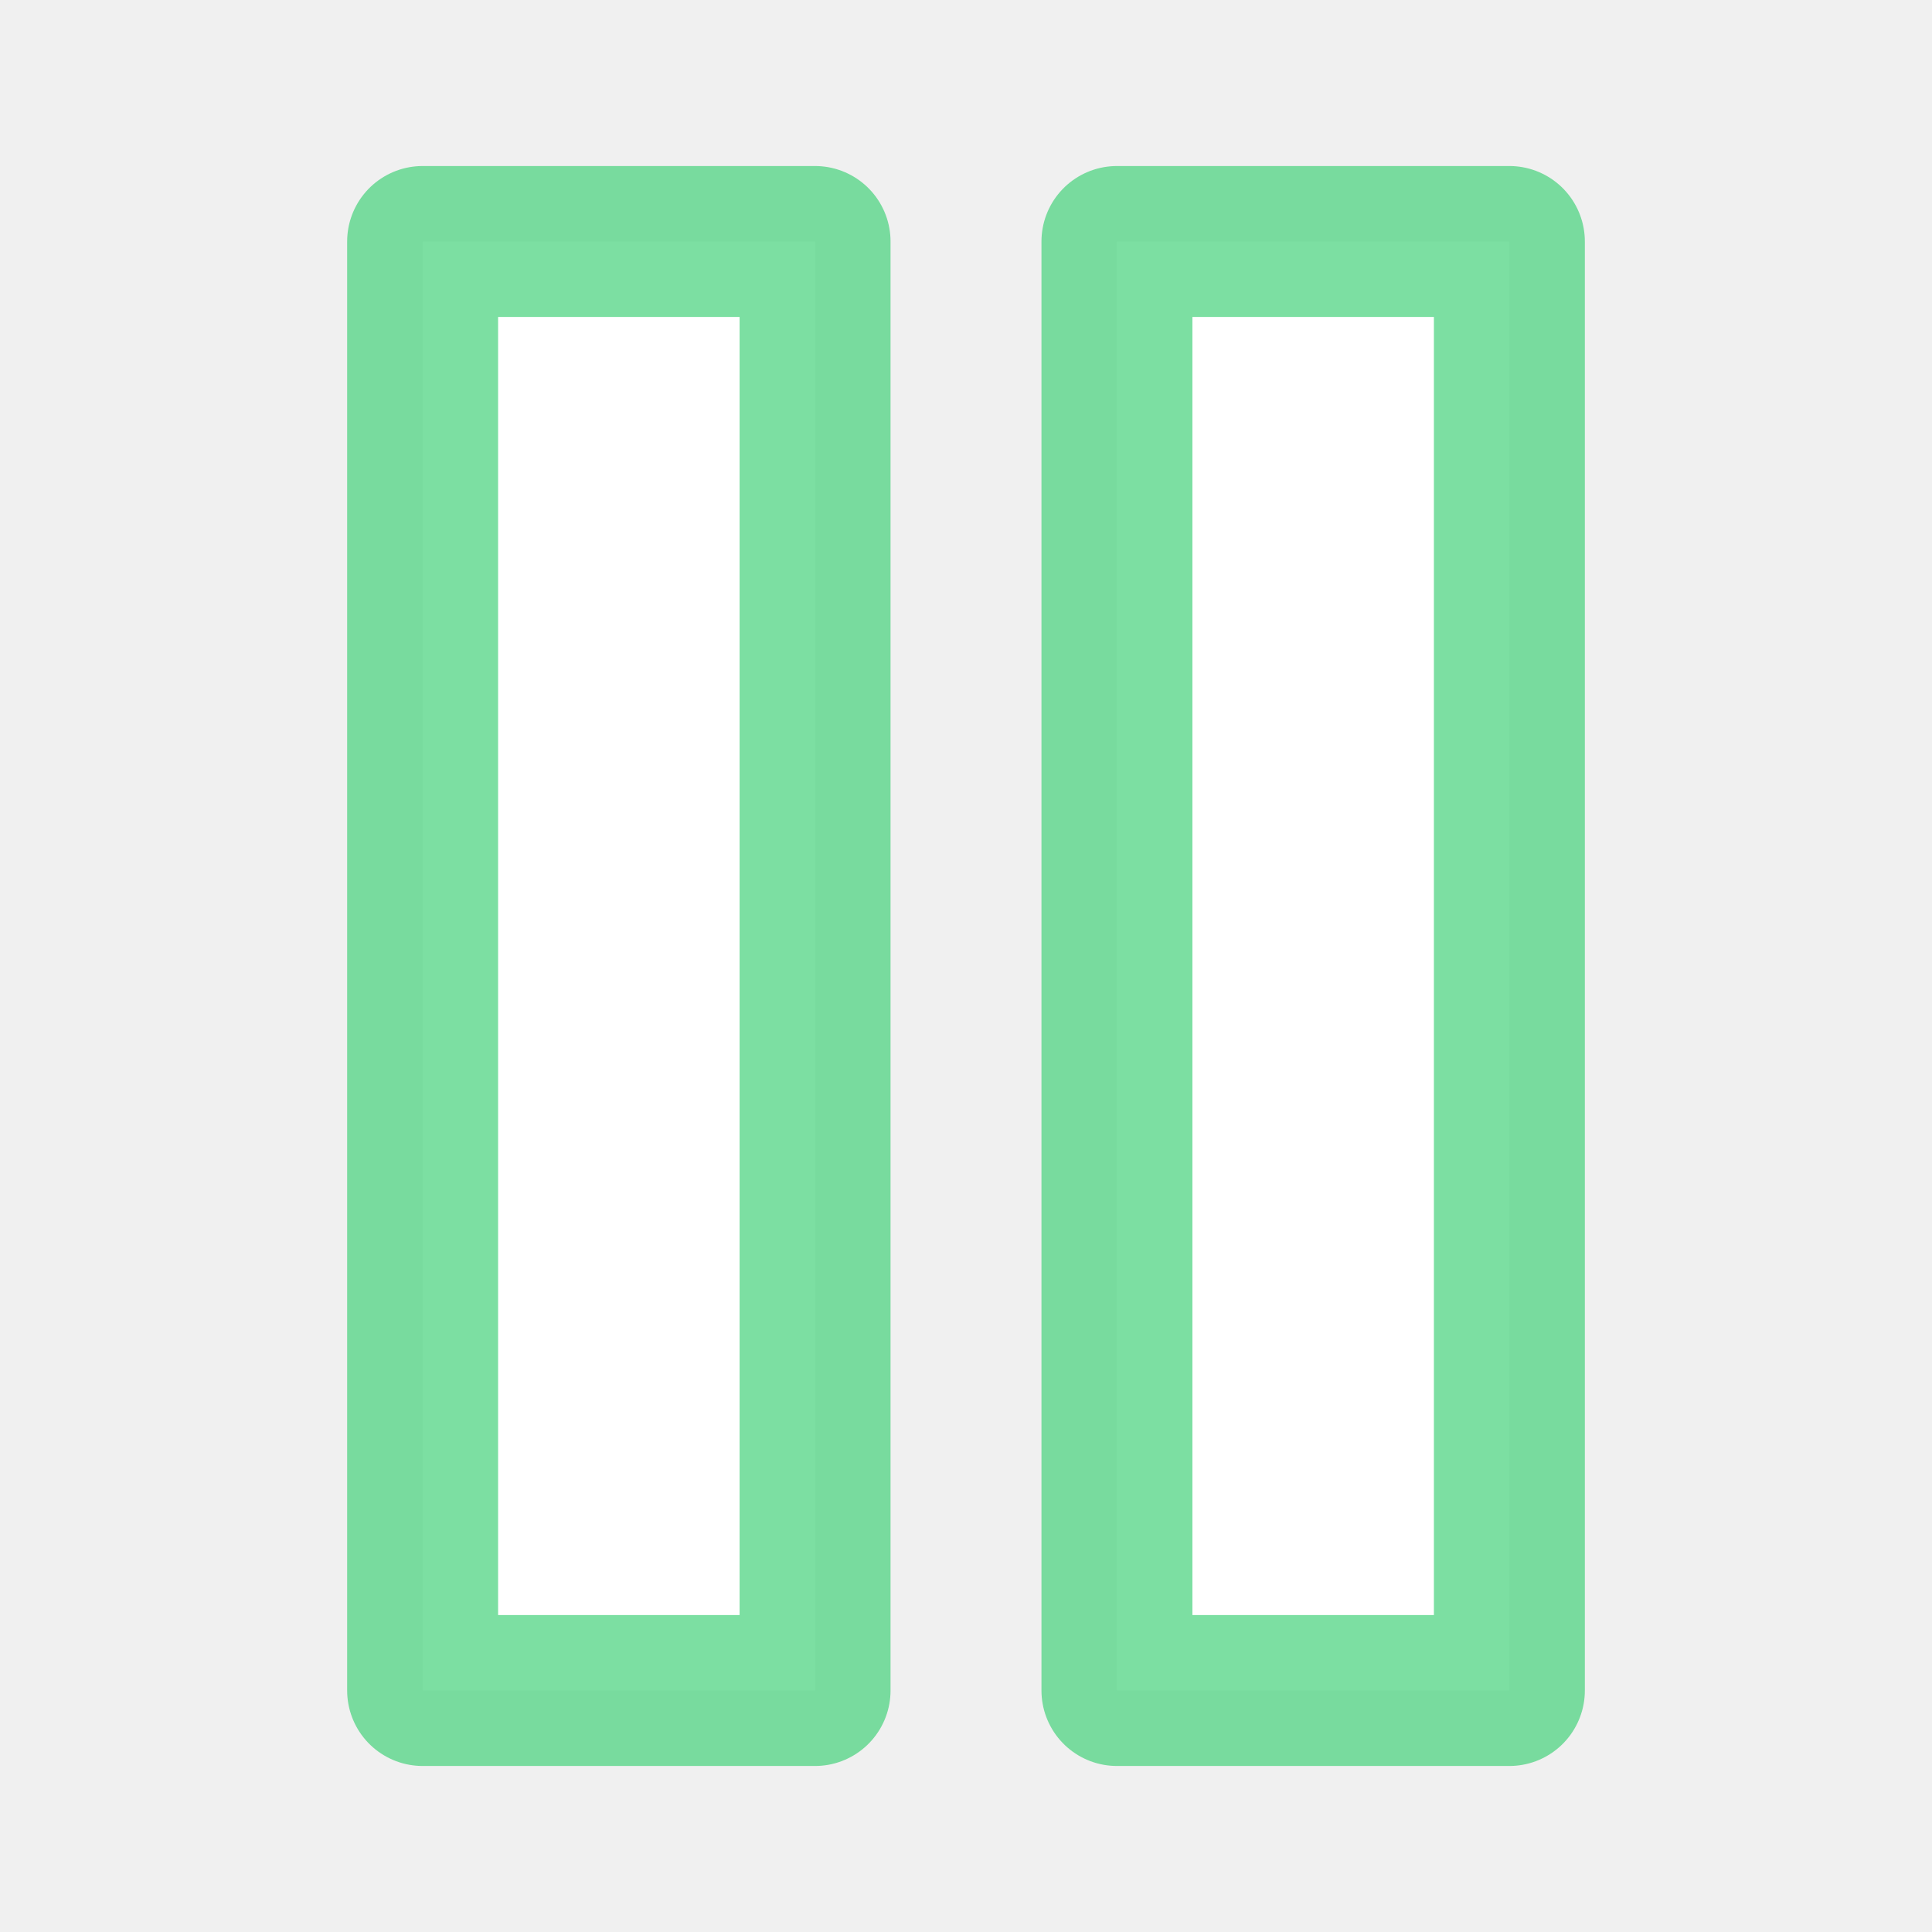
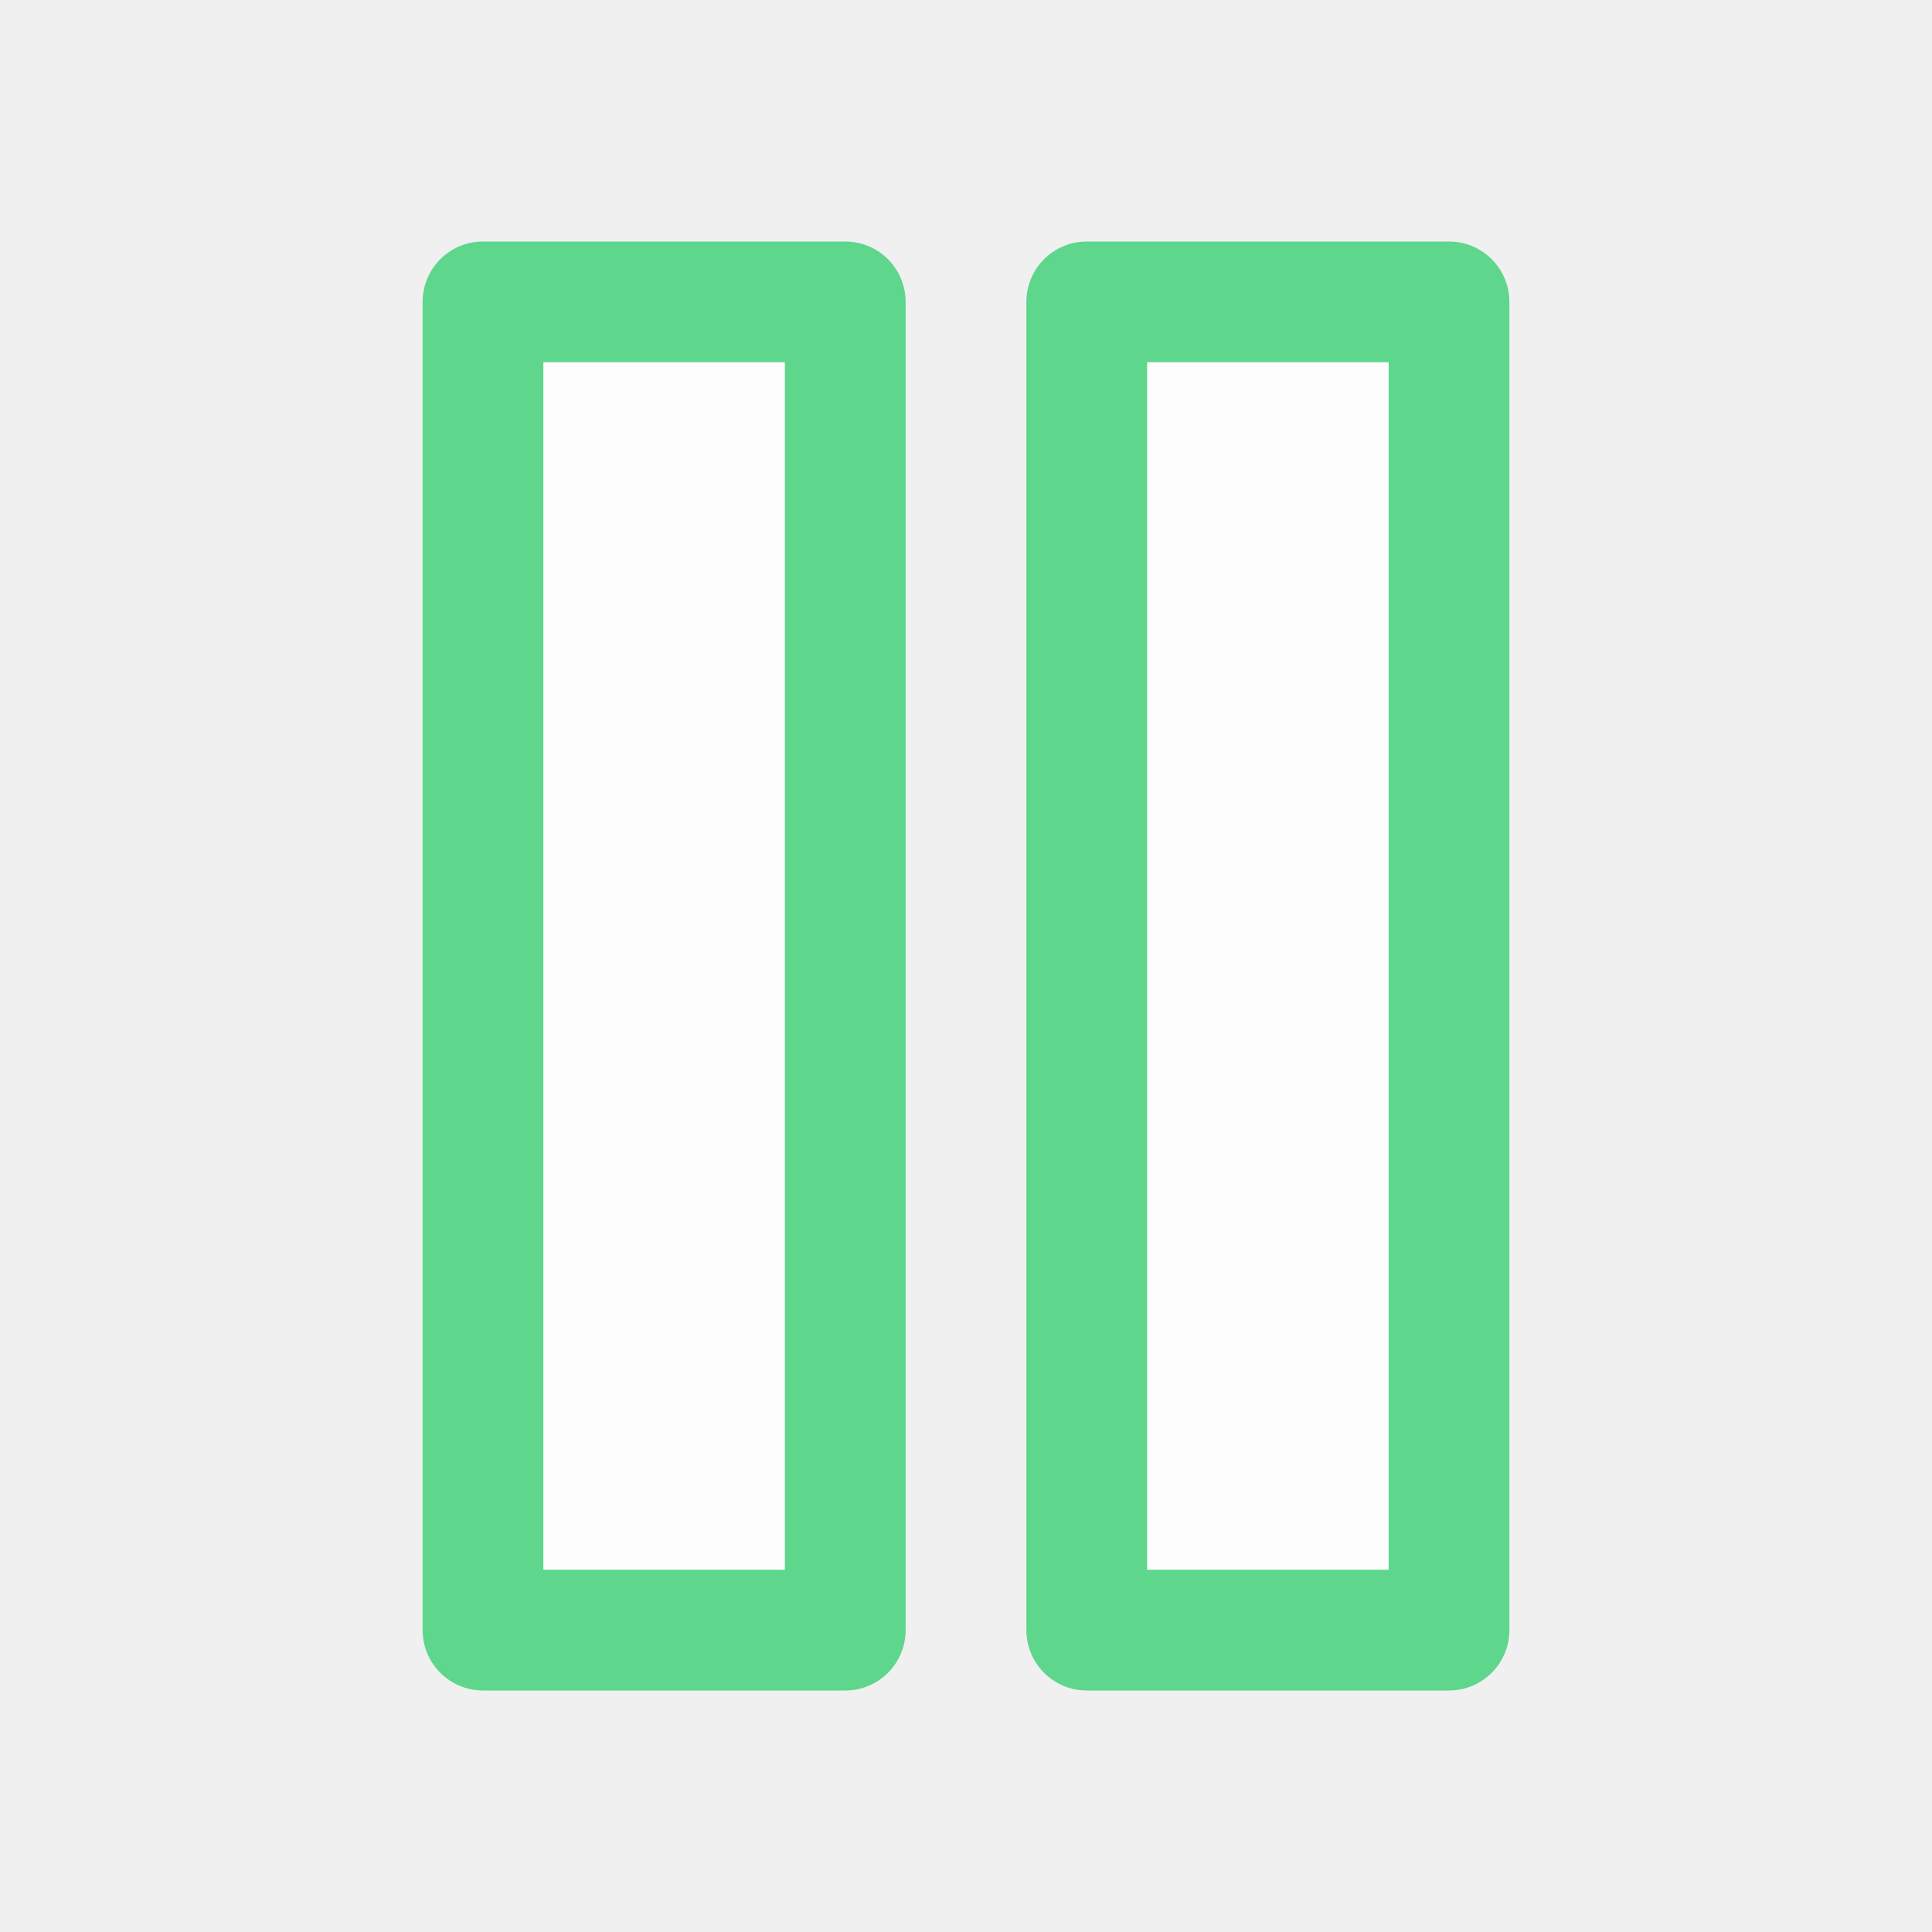
- <svg xmlns="http://www.w3.org/2000/svg" viewBox="0 0 64 64">
-   <path fill="#fff" d="M14 8h13v48H14zm23 0h13v48H37z" />
-   <path fill="none" stroke="#44d17a" stroke-linejoin="round" stroke-width="5" d="M14 8h13v48H14zm23 0h13v48H37z" opacity=".7" />
+ <svg xmlns="http://www.w3.org/2000/svg" viewBox="0 0 64 64" shape-rendering="geometricPrecision" stroke-linecap="round" stroke-linejoin="round">
+   <path fill="#fff" stroke="#44d17a" stroke-width="4" stroke-linejoin="round" opacity=".85" d="M16 10h12v44H16zm20 0h12v44H36z" />
</svg>
